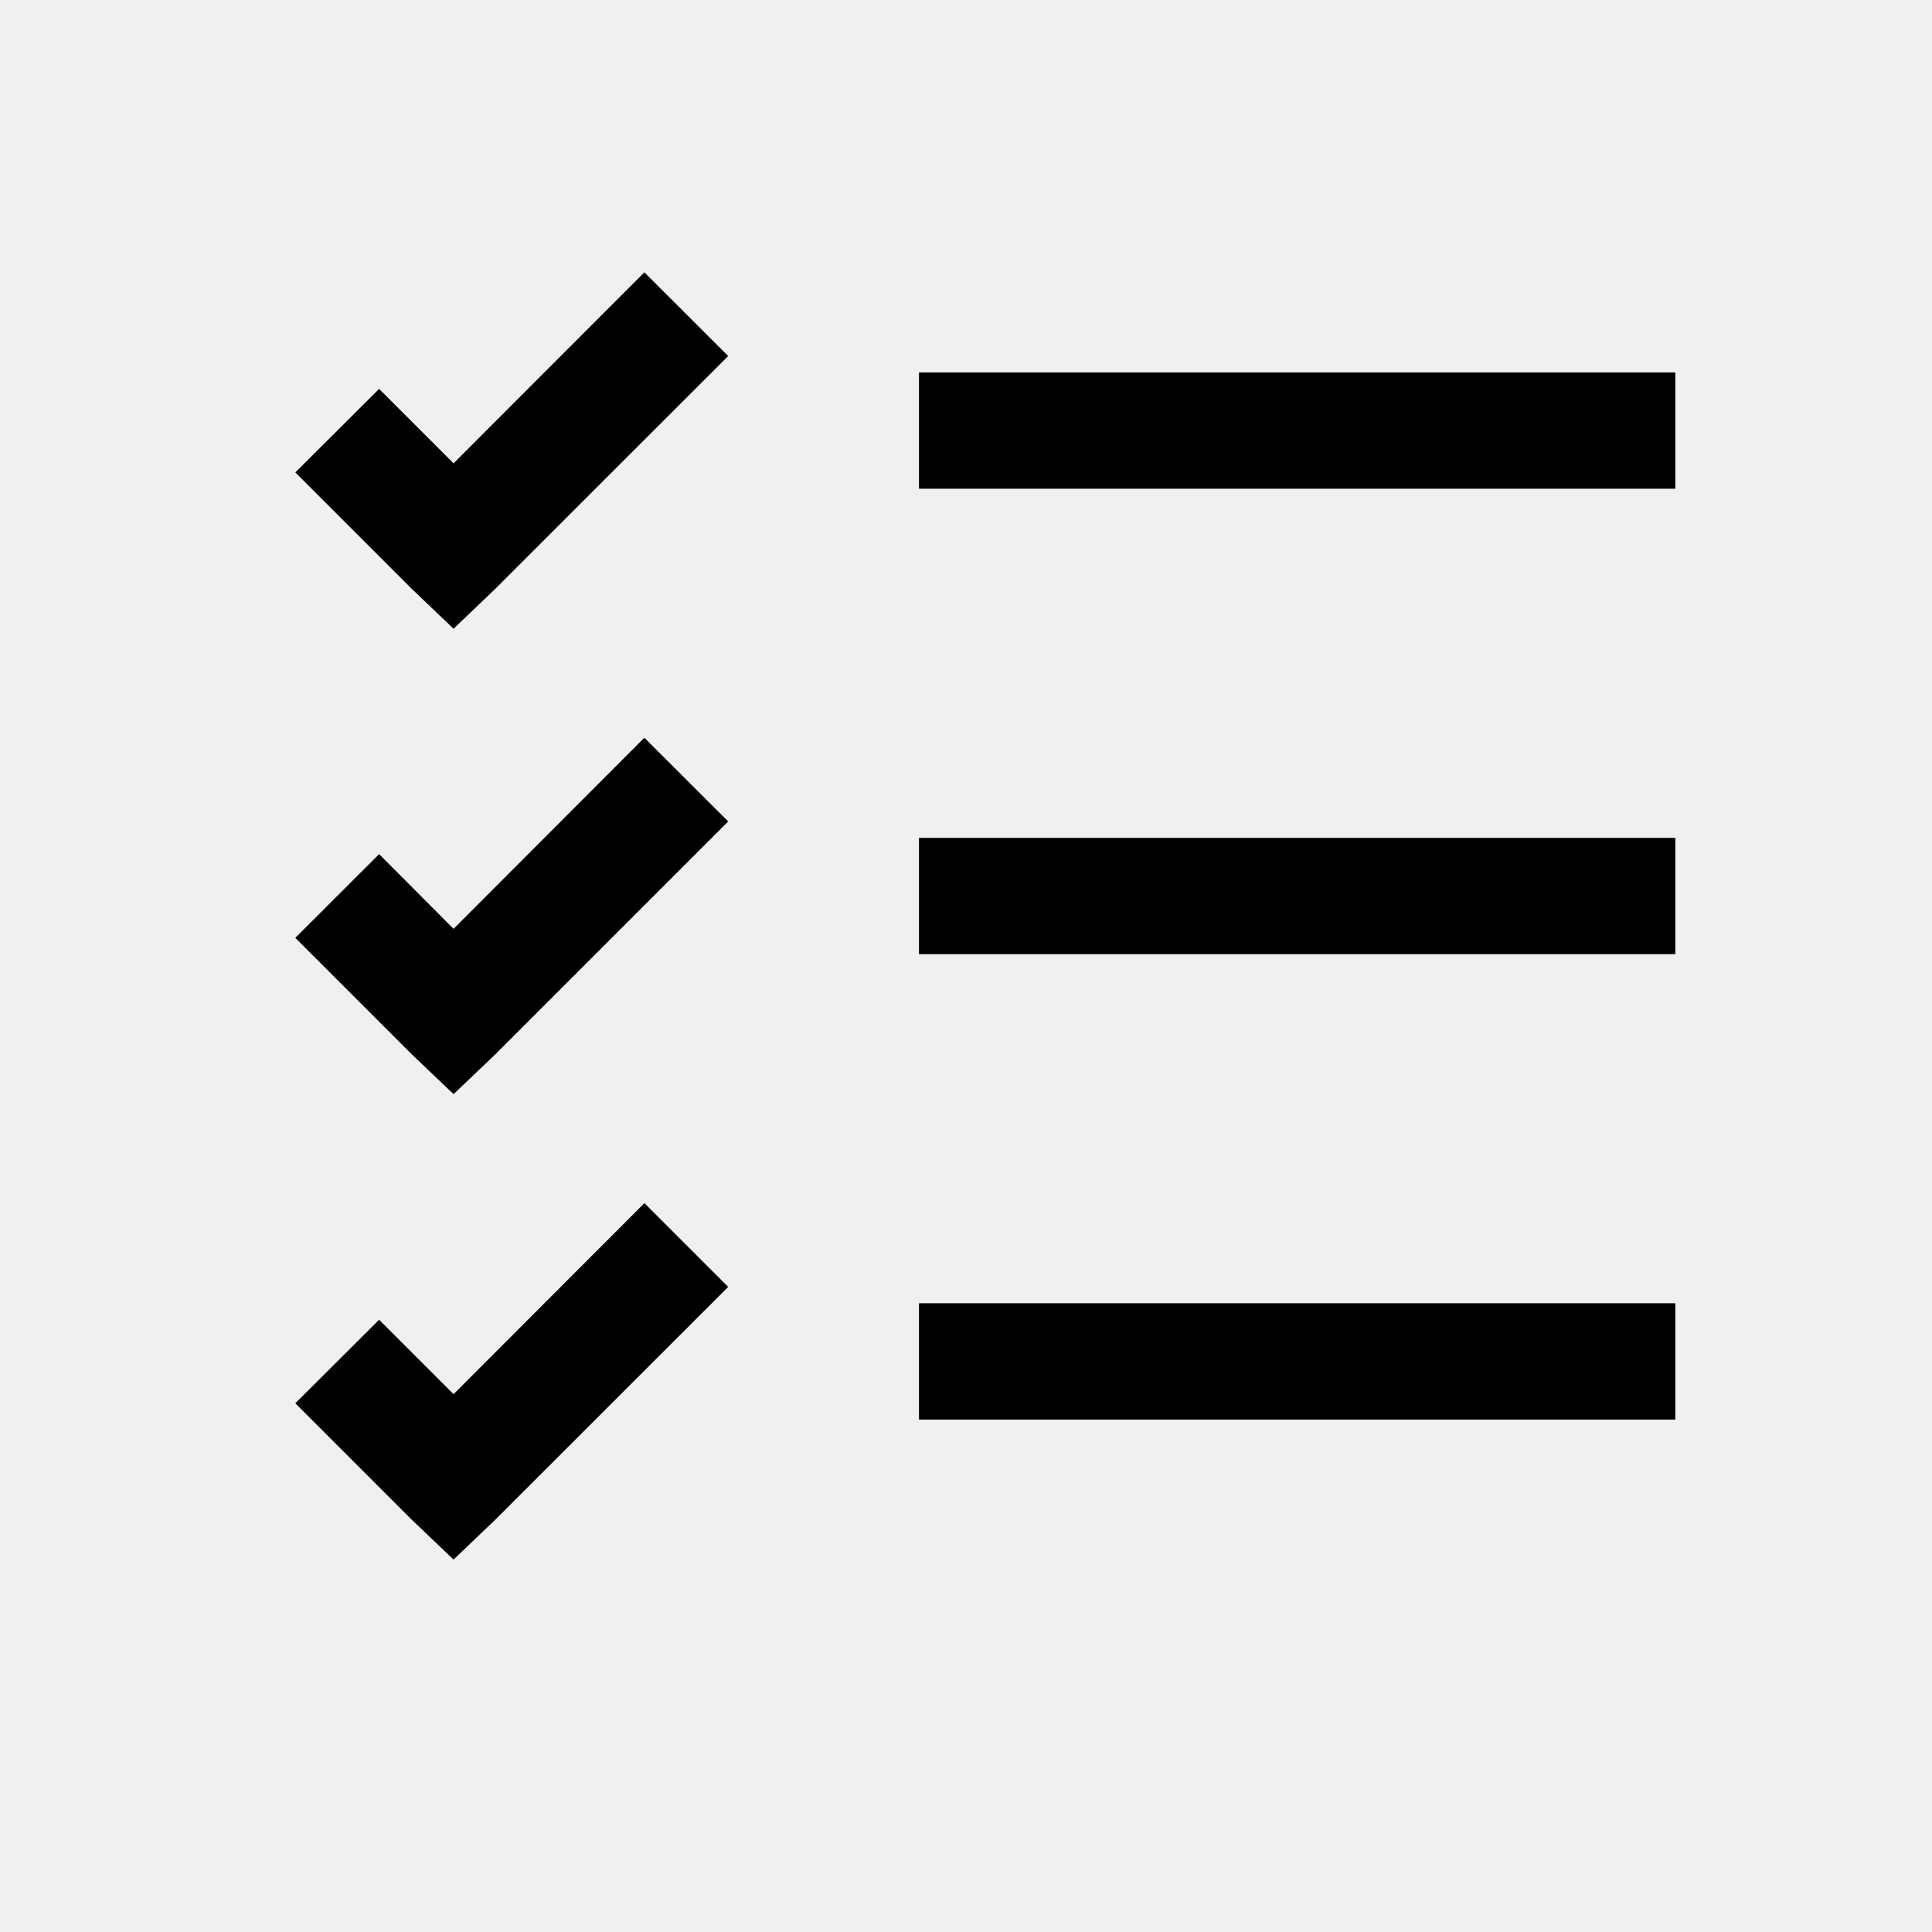
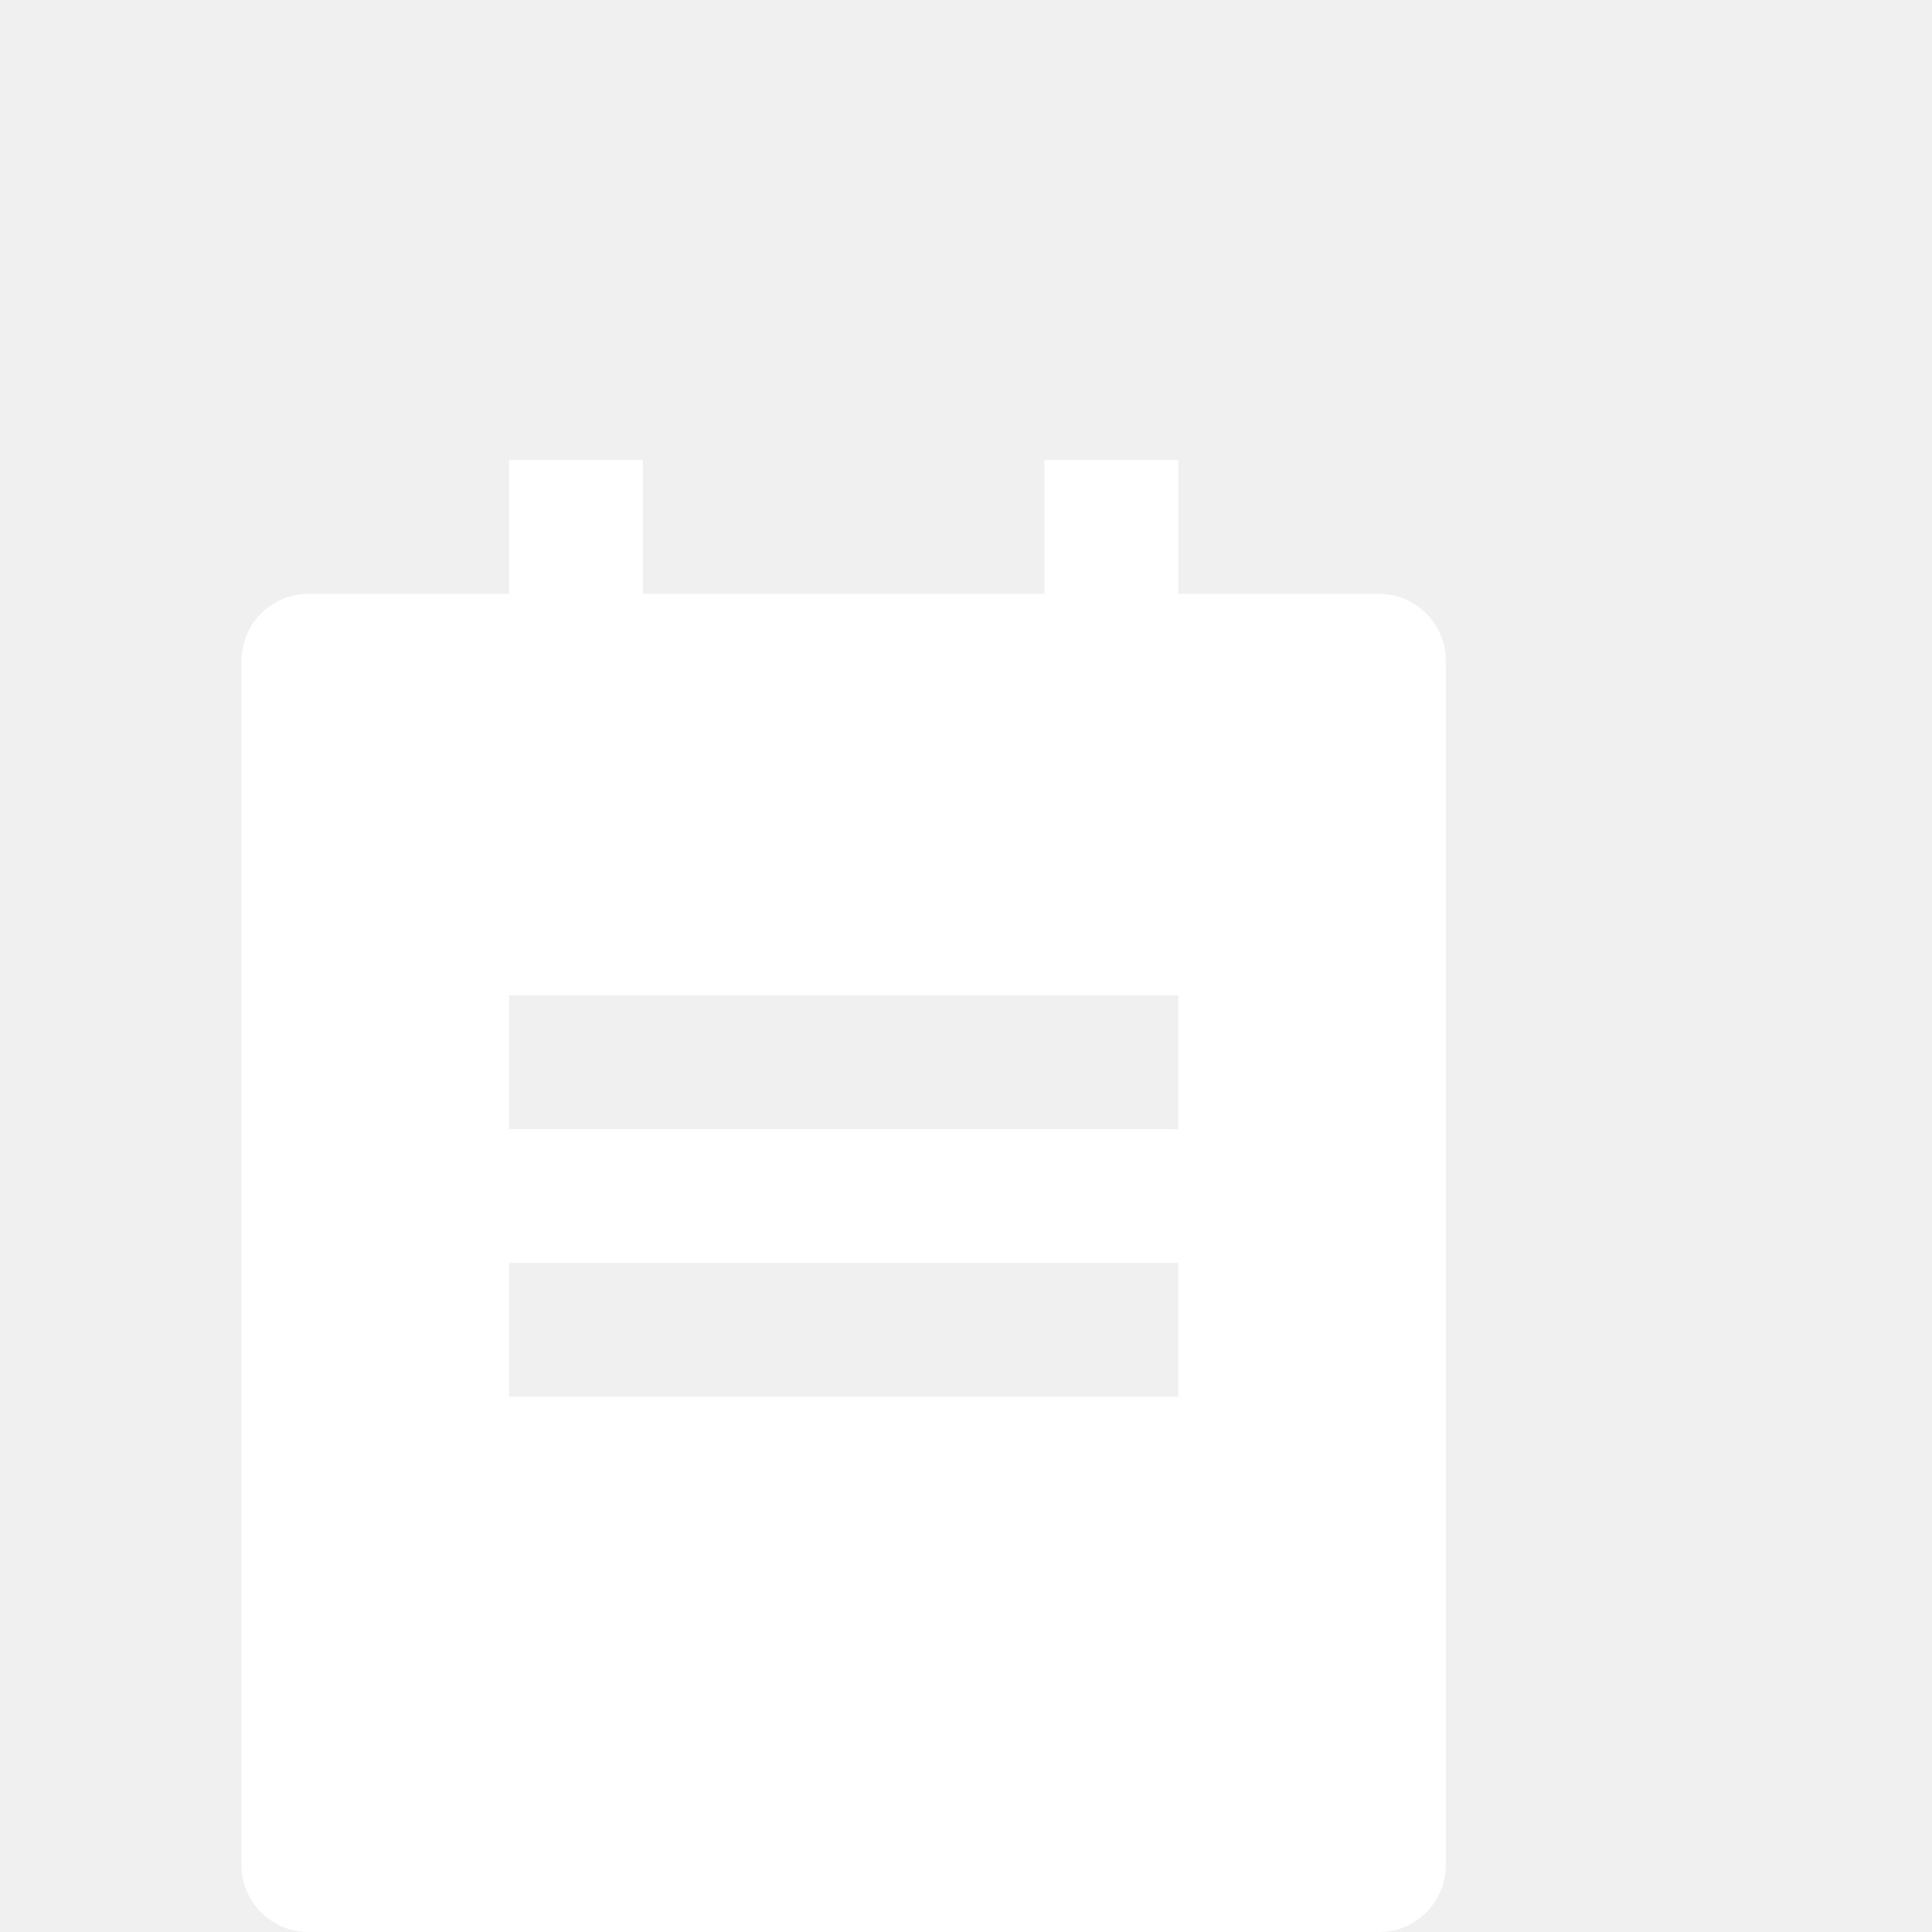
<svg xmlns="http://www.w3.org/2000/svg" width="21" height="21" viewBox="0 0 21 21" fill="none">
-   <path d="M7.004 2.96L4.93 5.036L4.121 4.227L3.21 5.135L4.475 6.4L4.93 6.834L5.385 6.399L7.915 3.87L7.004 2.96ZM9.989 4.048V5.312H18.21V4.048H9.989ZM7.004 8.019L4.93 10.096L4.121 9.284L3.21 10.194L4.475 11.459L4.93 11.893L5.385 11.459L7.915 8.929L7.004 8.019ZM9.989 9.107V10.371H18.21V9.107H9.989ZM7.004 13.078L4.93 15.154L4.121 14.345L3.21 15.253L4.475 16.518L4.93 16.952L5.385 16.517L7.915 13.988L7.004 13.077V13.078ZM9.989 14.166V15.43H18.21V14.166H9.989Z" fill="black" />
+   <path d="M12.807 6.455H14.989C15.181 6.455 15.367 6.531 15.503 6.668C15.639 6.804 15.716 6.989 15.716 7.182V20.273C15.716 20.466 15.639 20.651 15.503 20.787C15.367 20.923 15.181 21 14.989 21H3.352C3.159 21 2.974 20.923 2.838 20.787C2.702 20.651 2.625 20.466 2.625 20.273V7.182C2.625 6.989 2.702 6.804 2.838 6.668C2.974 6.531 3.159 6.455 3.352 6.455H5.534V5H6.989V6.455H11.352V5H12.807V6.455ZM5.534 10.818V12.273H12.807V10.818H5.534ZM5.534 13.727V15.182H12.807V13.727H5.534Z" fill="white" />
</svg>
